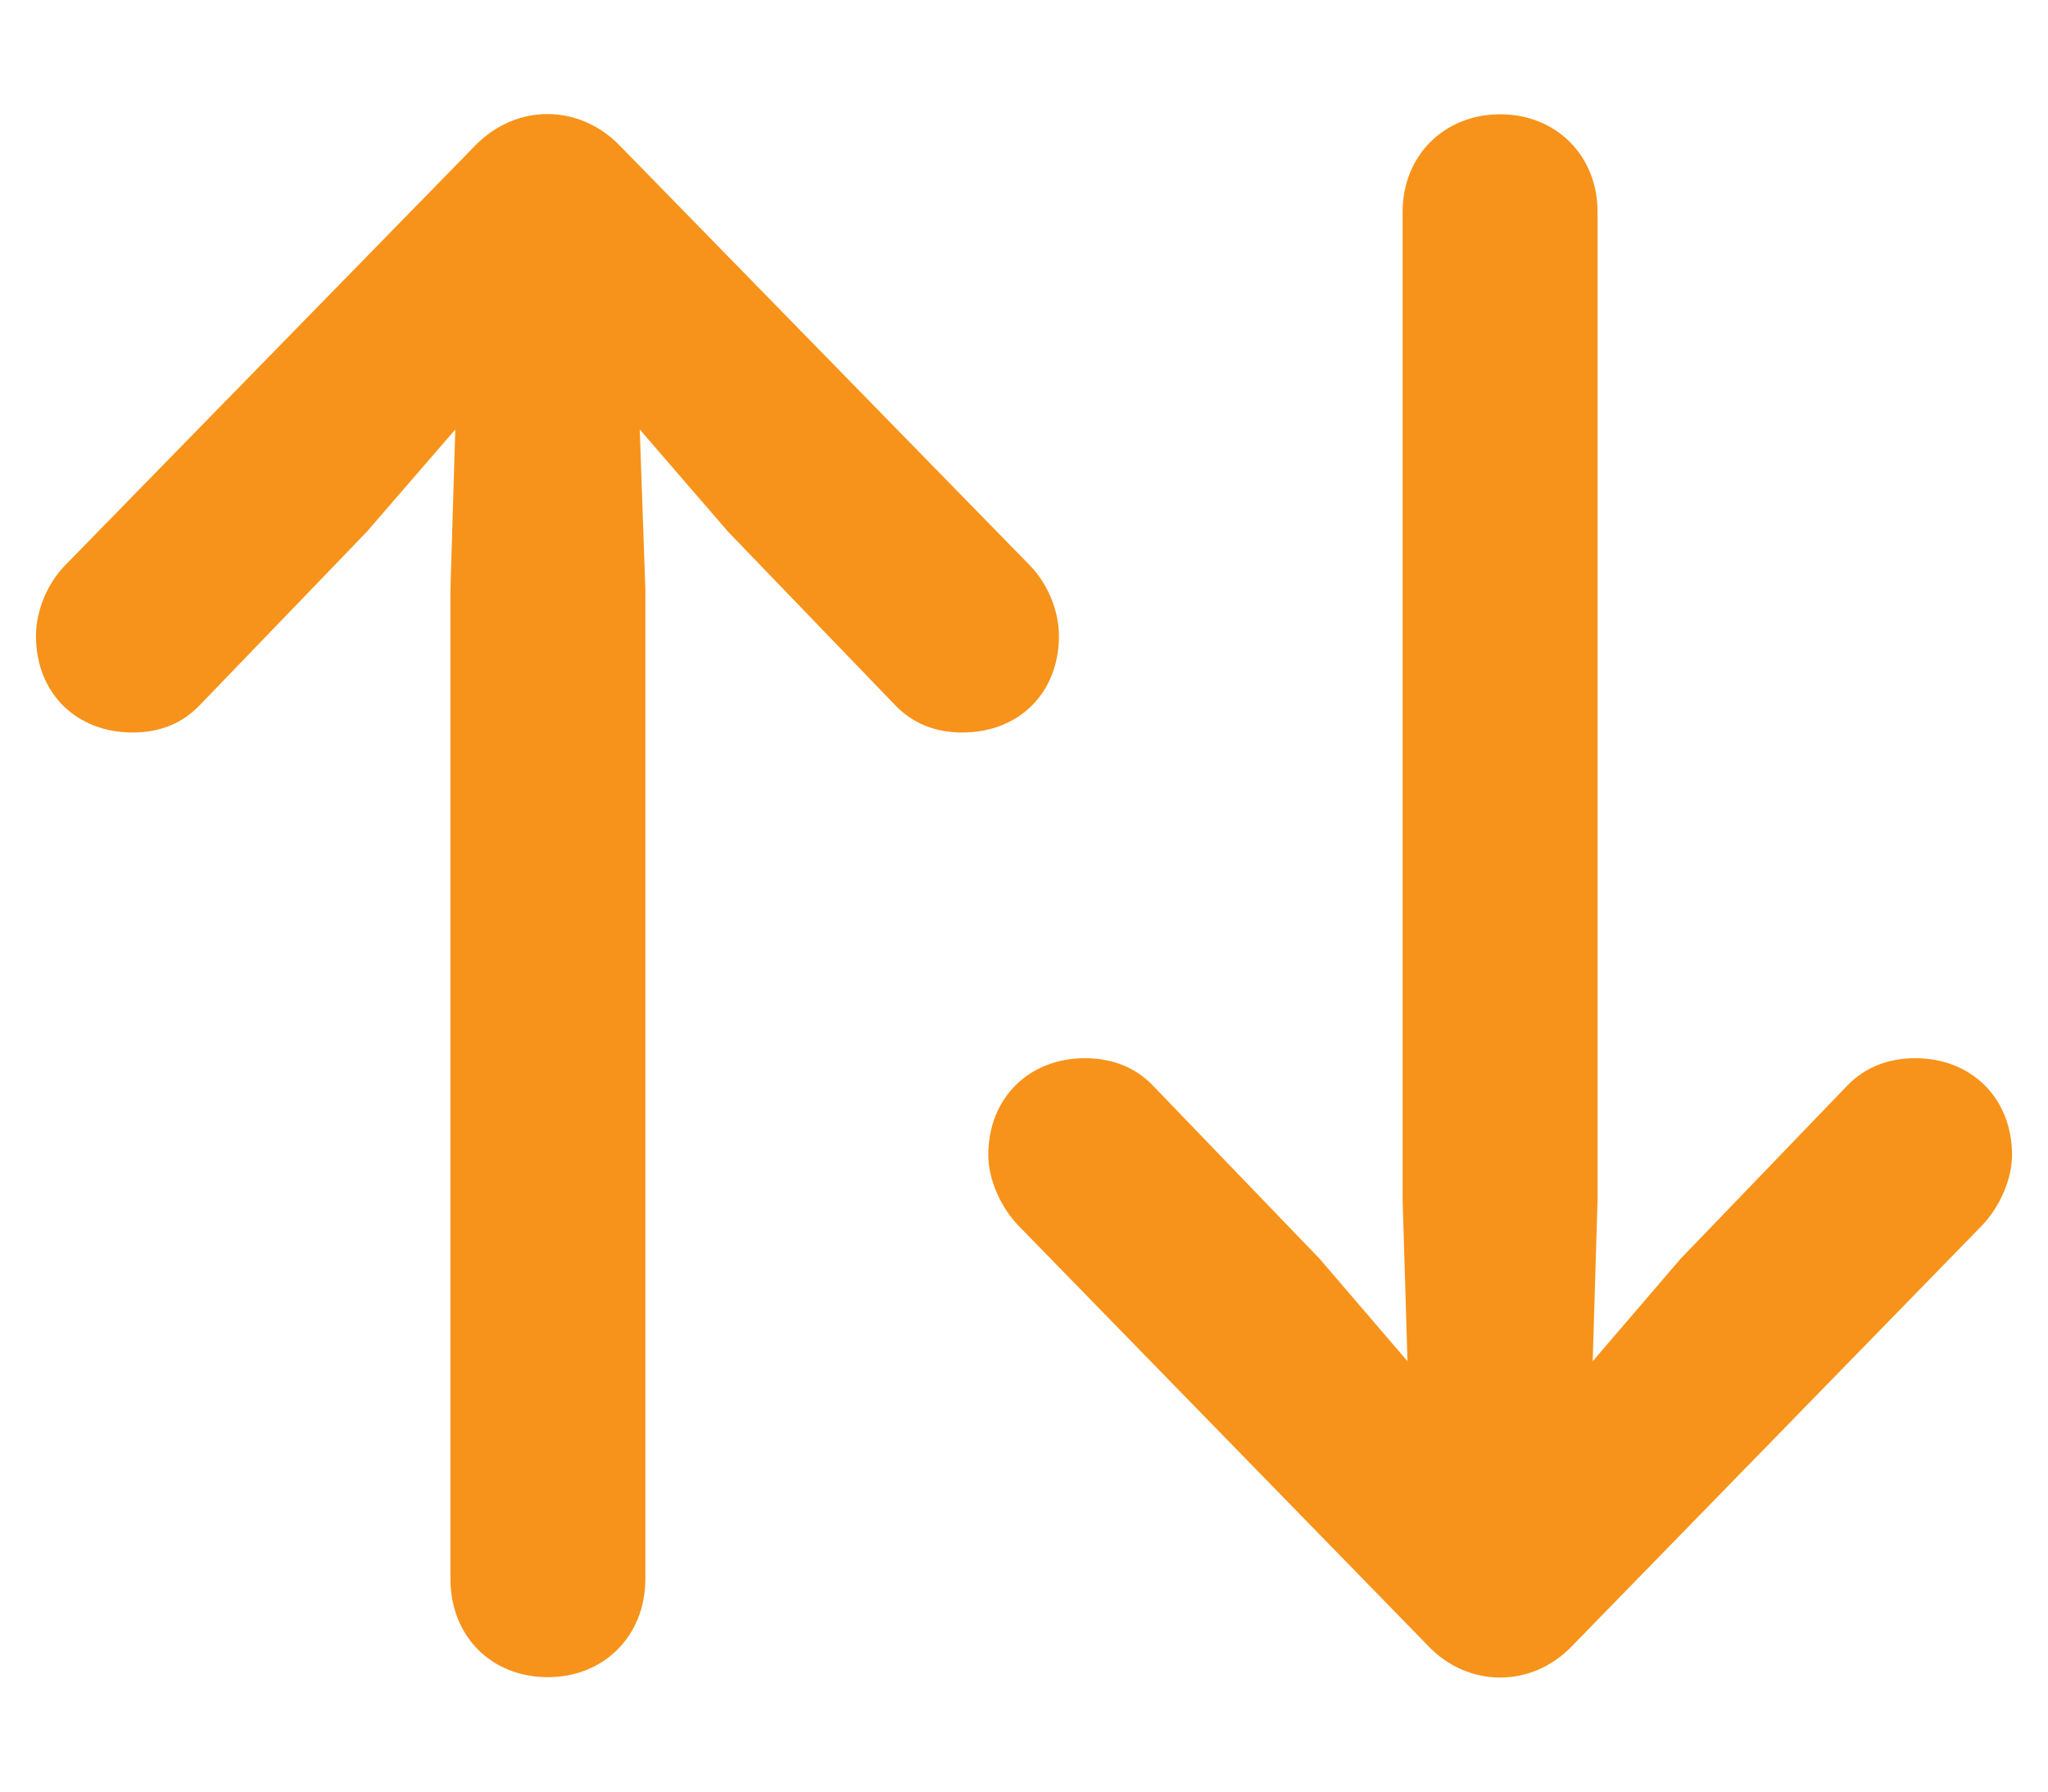
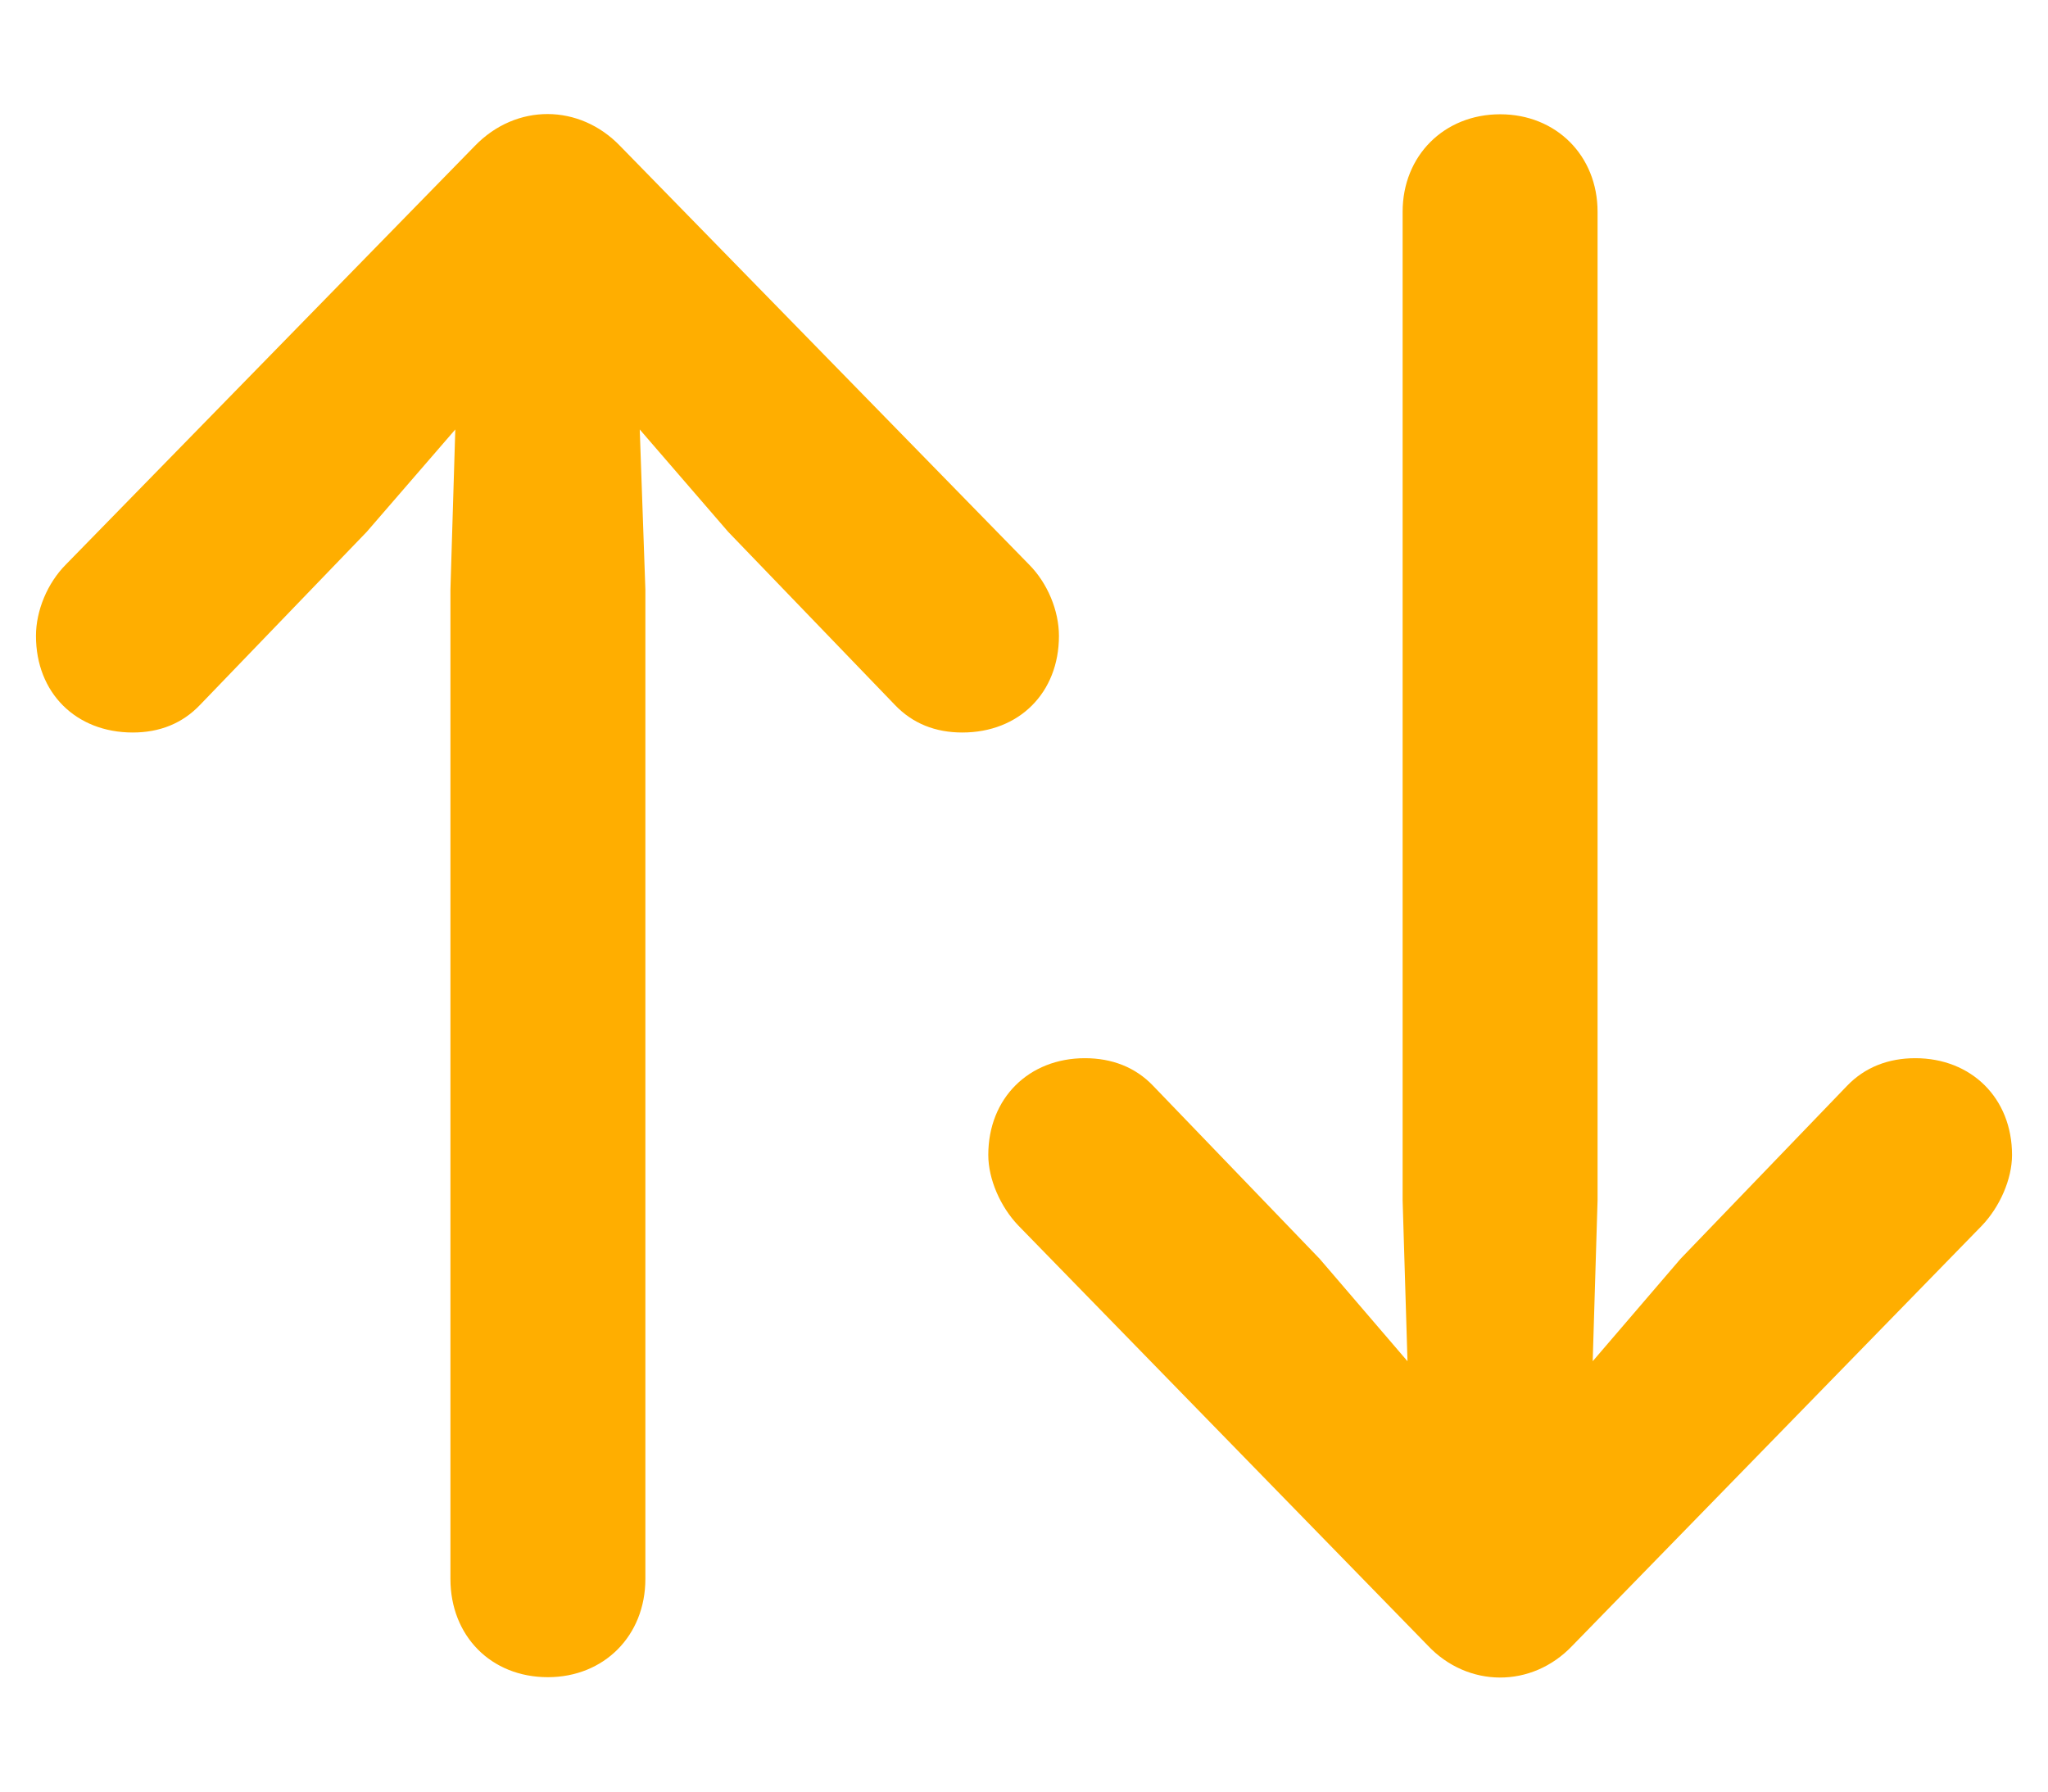
<svg xmlns="http://www.w3.org/2000/svg" width="16" height="14" viewBox="0 0 16 14" fill="none">
-   <path d="M3.709 1.141L0.516 4.41C0.37 4.556 0.281 4.772 0.281 4.969C0.281 5.413 0.592 5.724 1.037 5.724C1.246 5.724 1.424 5.654 1.563 5.508L2.865 4.156L3.557 3.356L3.519 4.607V12.338C3.519 12.783 3.836 13.106 4.28 13.106C4.718 13.106 5.042 12.783 5.042 12.338V4.607L4.998 3.356L5.689 4.156L6.991 5.508C7.13 5.654 7.308 5.724 7.518 5.724C7.962 5.724 8.273 5.413 8.273 4.969C8.273 4.772 8.184 4.556 8.038 4.41L4.845 1.141C4.528 0.811 4.033 0.805 3.709 1.141ZM12.285 12.859L15.484 9.577C15.623 9.431 15.719 9.215 15.719 9.025C15.719 8.581 15.401 8.269 14.963 8.269C14.754 8.269 14.57 8.339 14.43 8.485L13.129 9.837L12.443 10.637L12.481 9.38V1.655C12.481 1.217 12.158 0.893 11.72 0.893C11.282 0.893 10.958 1.217 10.958 1.655V9.38L10.996 10.637L10.31 9.837L9.009 8.485C8.87 8.339 8.686 8.269 8.476 8.269C8.038 8.269 7.721 8.581 7.721 9.025C7.721 9.215 7.816 9.431 7.956 9.577L11.155 12.859C11.466 13.189 11.967 13.195 12.285 12.859Z" fill="#F7931A" />
+   <path d="M3.709 1.141L0.516 4.41C0.37 4.556 0.281 4.772 0.281 4.969C0.281 5.413 0.592 5.724 1.037 5.724C1.246 5.724 1.424 5.654 1.563 5.508L2.865 4.156L3.557 3.356L3.519 4.607V12.338C3.519 12.783 3.836 13.106 4.28 13.106C4.718 13.106 5.042 12.783 5.042 12.338V4.607L4.998 3.356L5.689 4.156L6.991 5.508C7.13 5.654 7.308 5.724 7.518 5.724C7.962 5.724 8.273 5.413 8.273 4.969C8.273 4.772 8.184 4.556 8.038 4.41L4.845 1.141C4.528 0.811 4.033 0.805 3.709 1.141ZM12.285 12.859L15.484 9.577C15.623 9.431 15.719 9.215 15.719 9.025C15.719 8.581 15.401 8.269 14.963 8.269C14.754 8.269 14.57 8.339 14.43 8.485L13.129 9.837L12.443 10.637L12.481 9.38V1.655C12.481 1.217 12.158 0.893 11.72 0.893C11.282 0.893 10.958 1.217 10.958 1.655V9.38L10.996 10.637L10.31 9.837L9.009 8.485C8.87 8.339 8.686 8.269 8.476 8.269C8.038 8.269 7.721 8.581 7.721 9.025C7.721 9.215 7.816 9.431 7.956 9.577L11.155 12.859C11.466 13.189 11.967 13.195 12.285 12.859Z" fill="#FFAE00" />
</svg>
